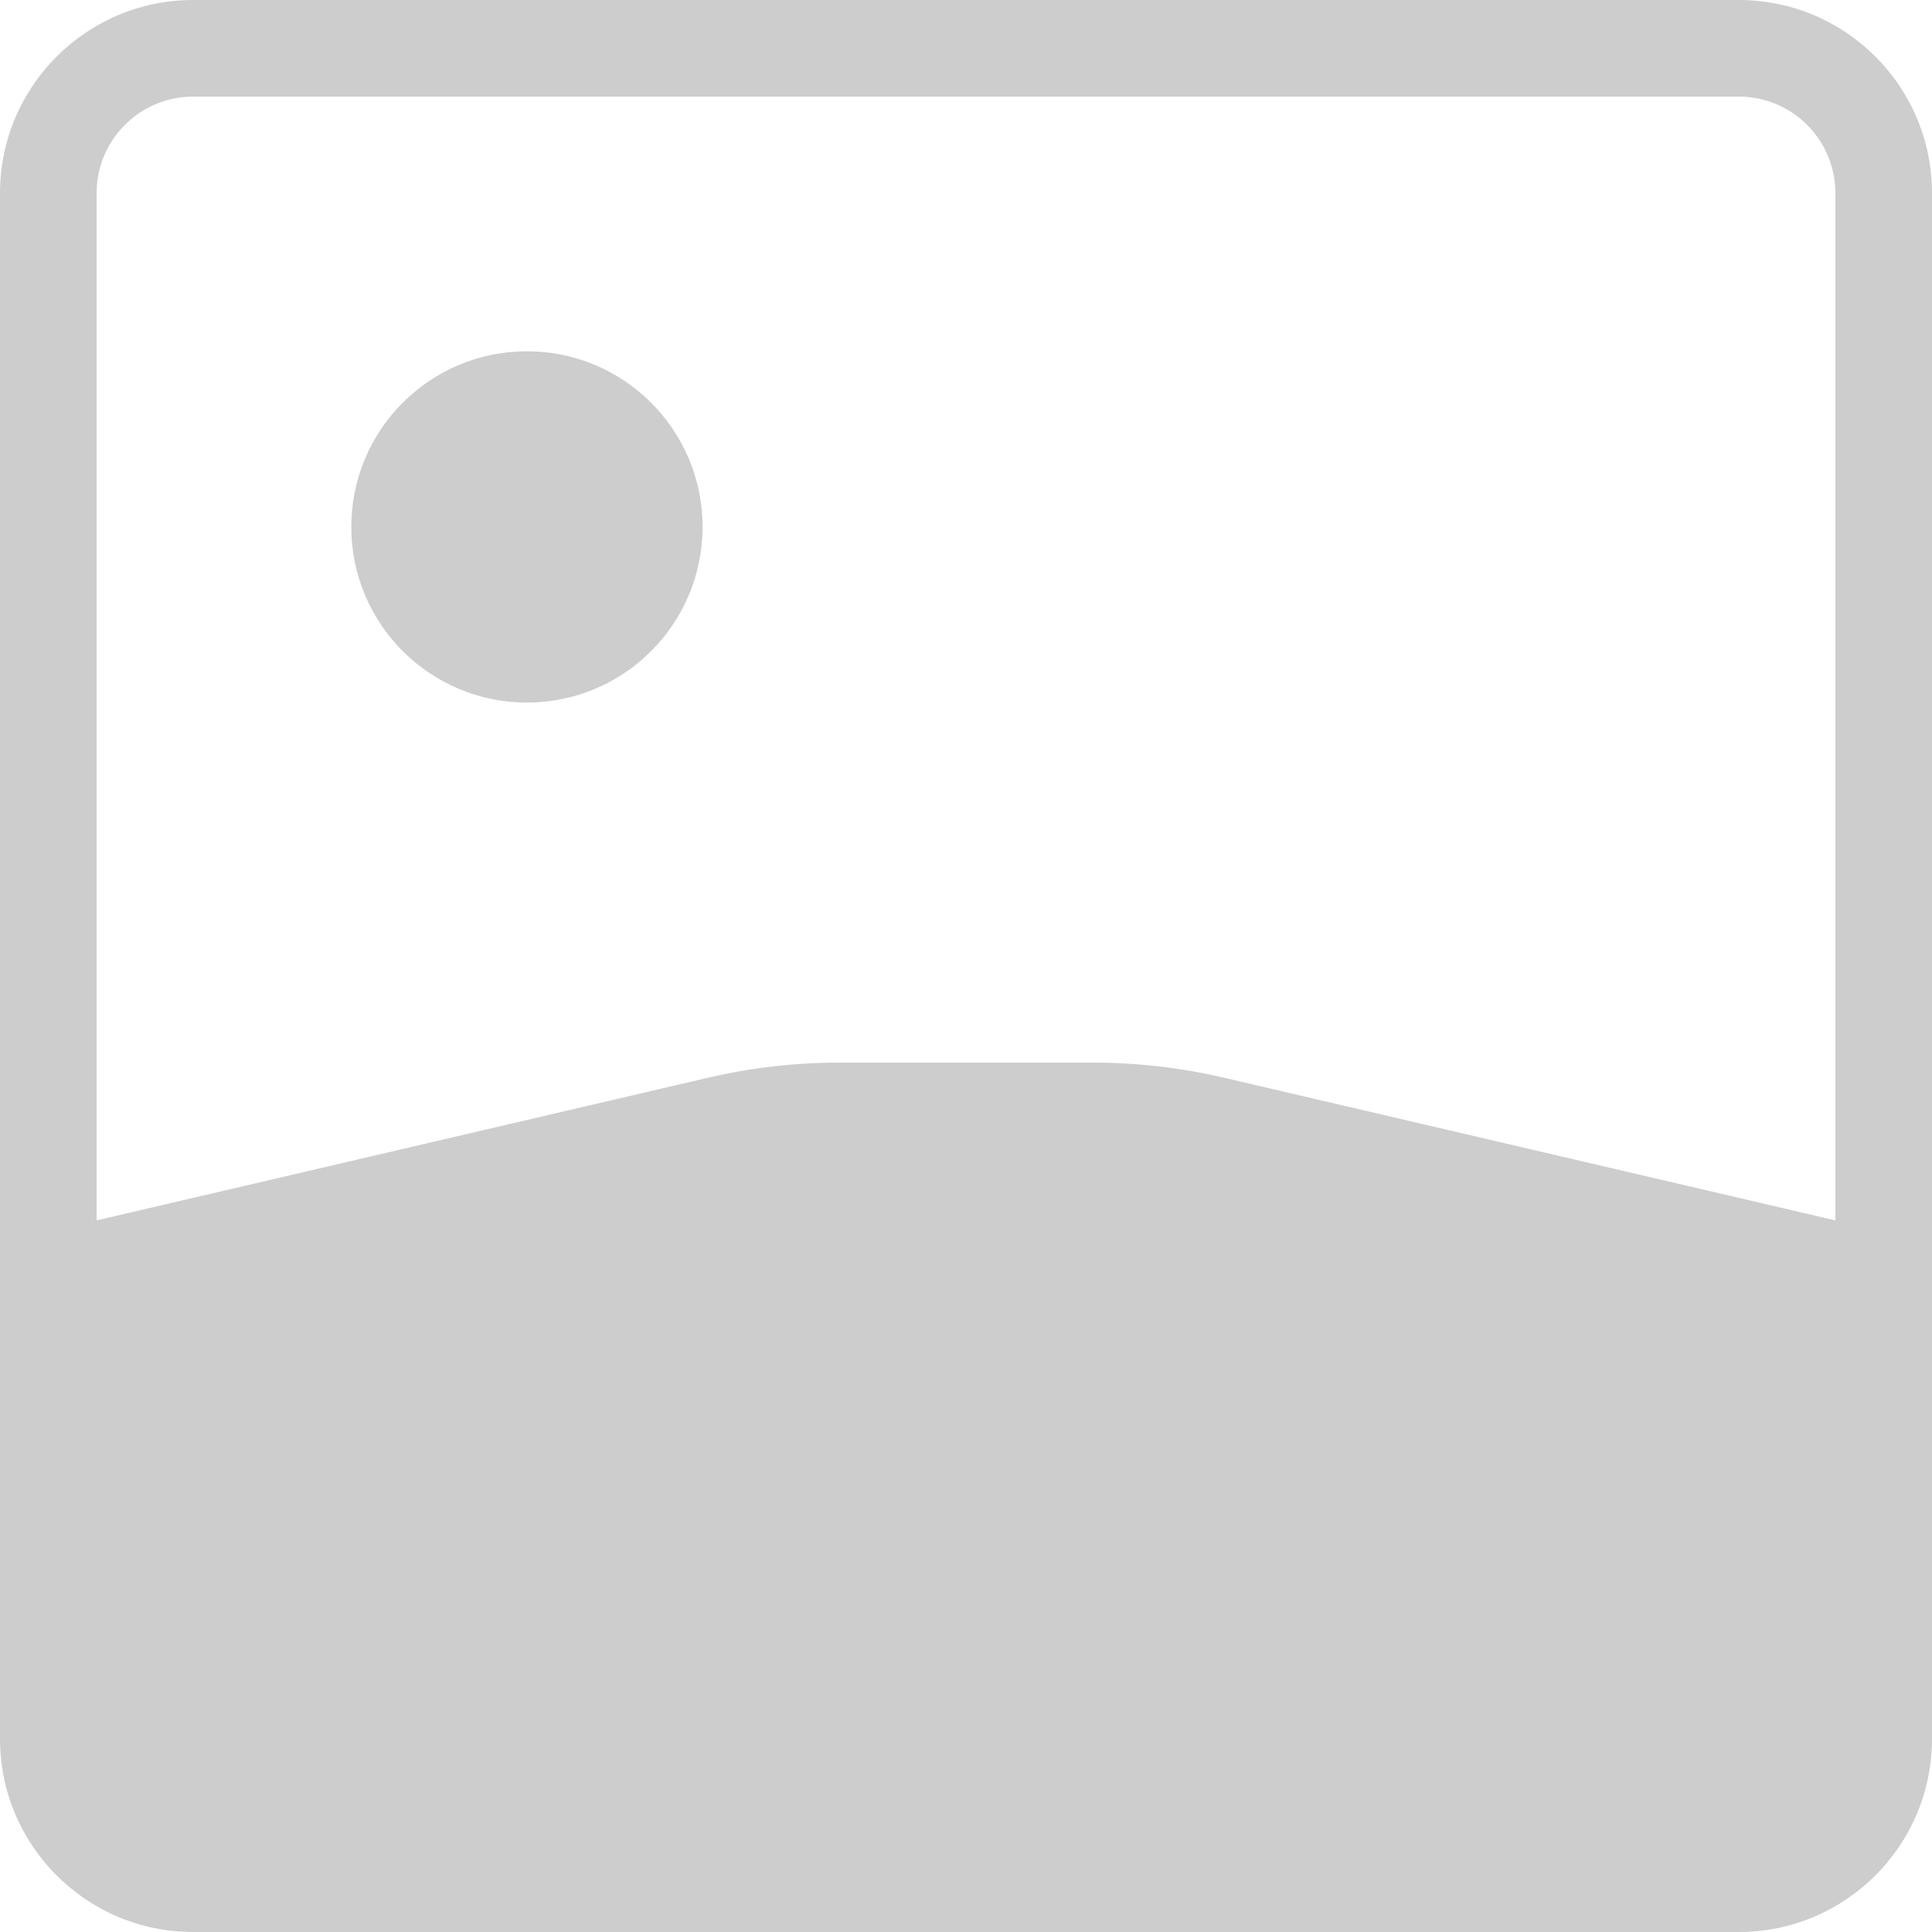
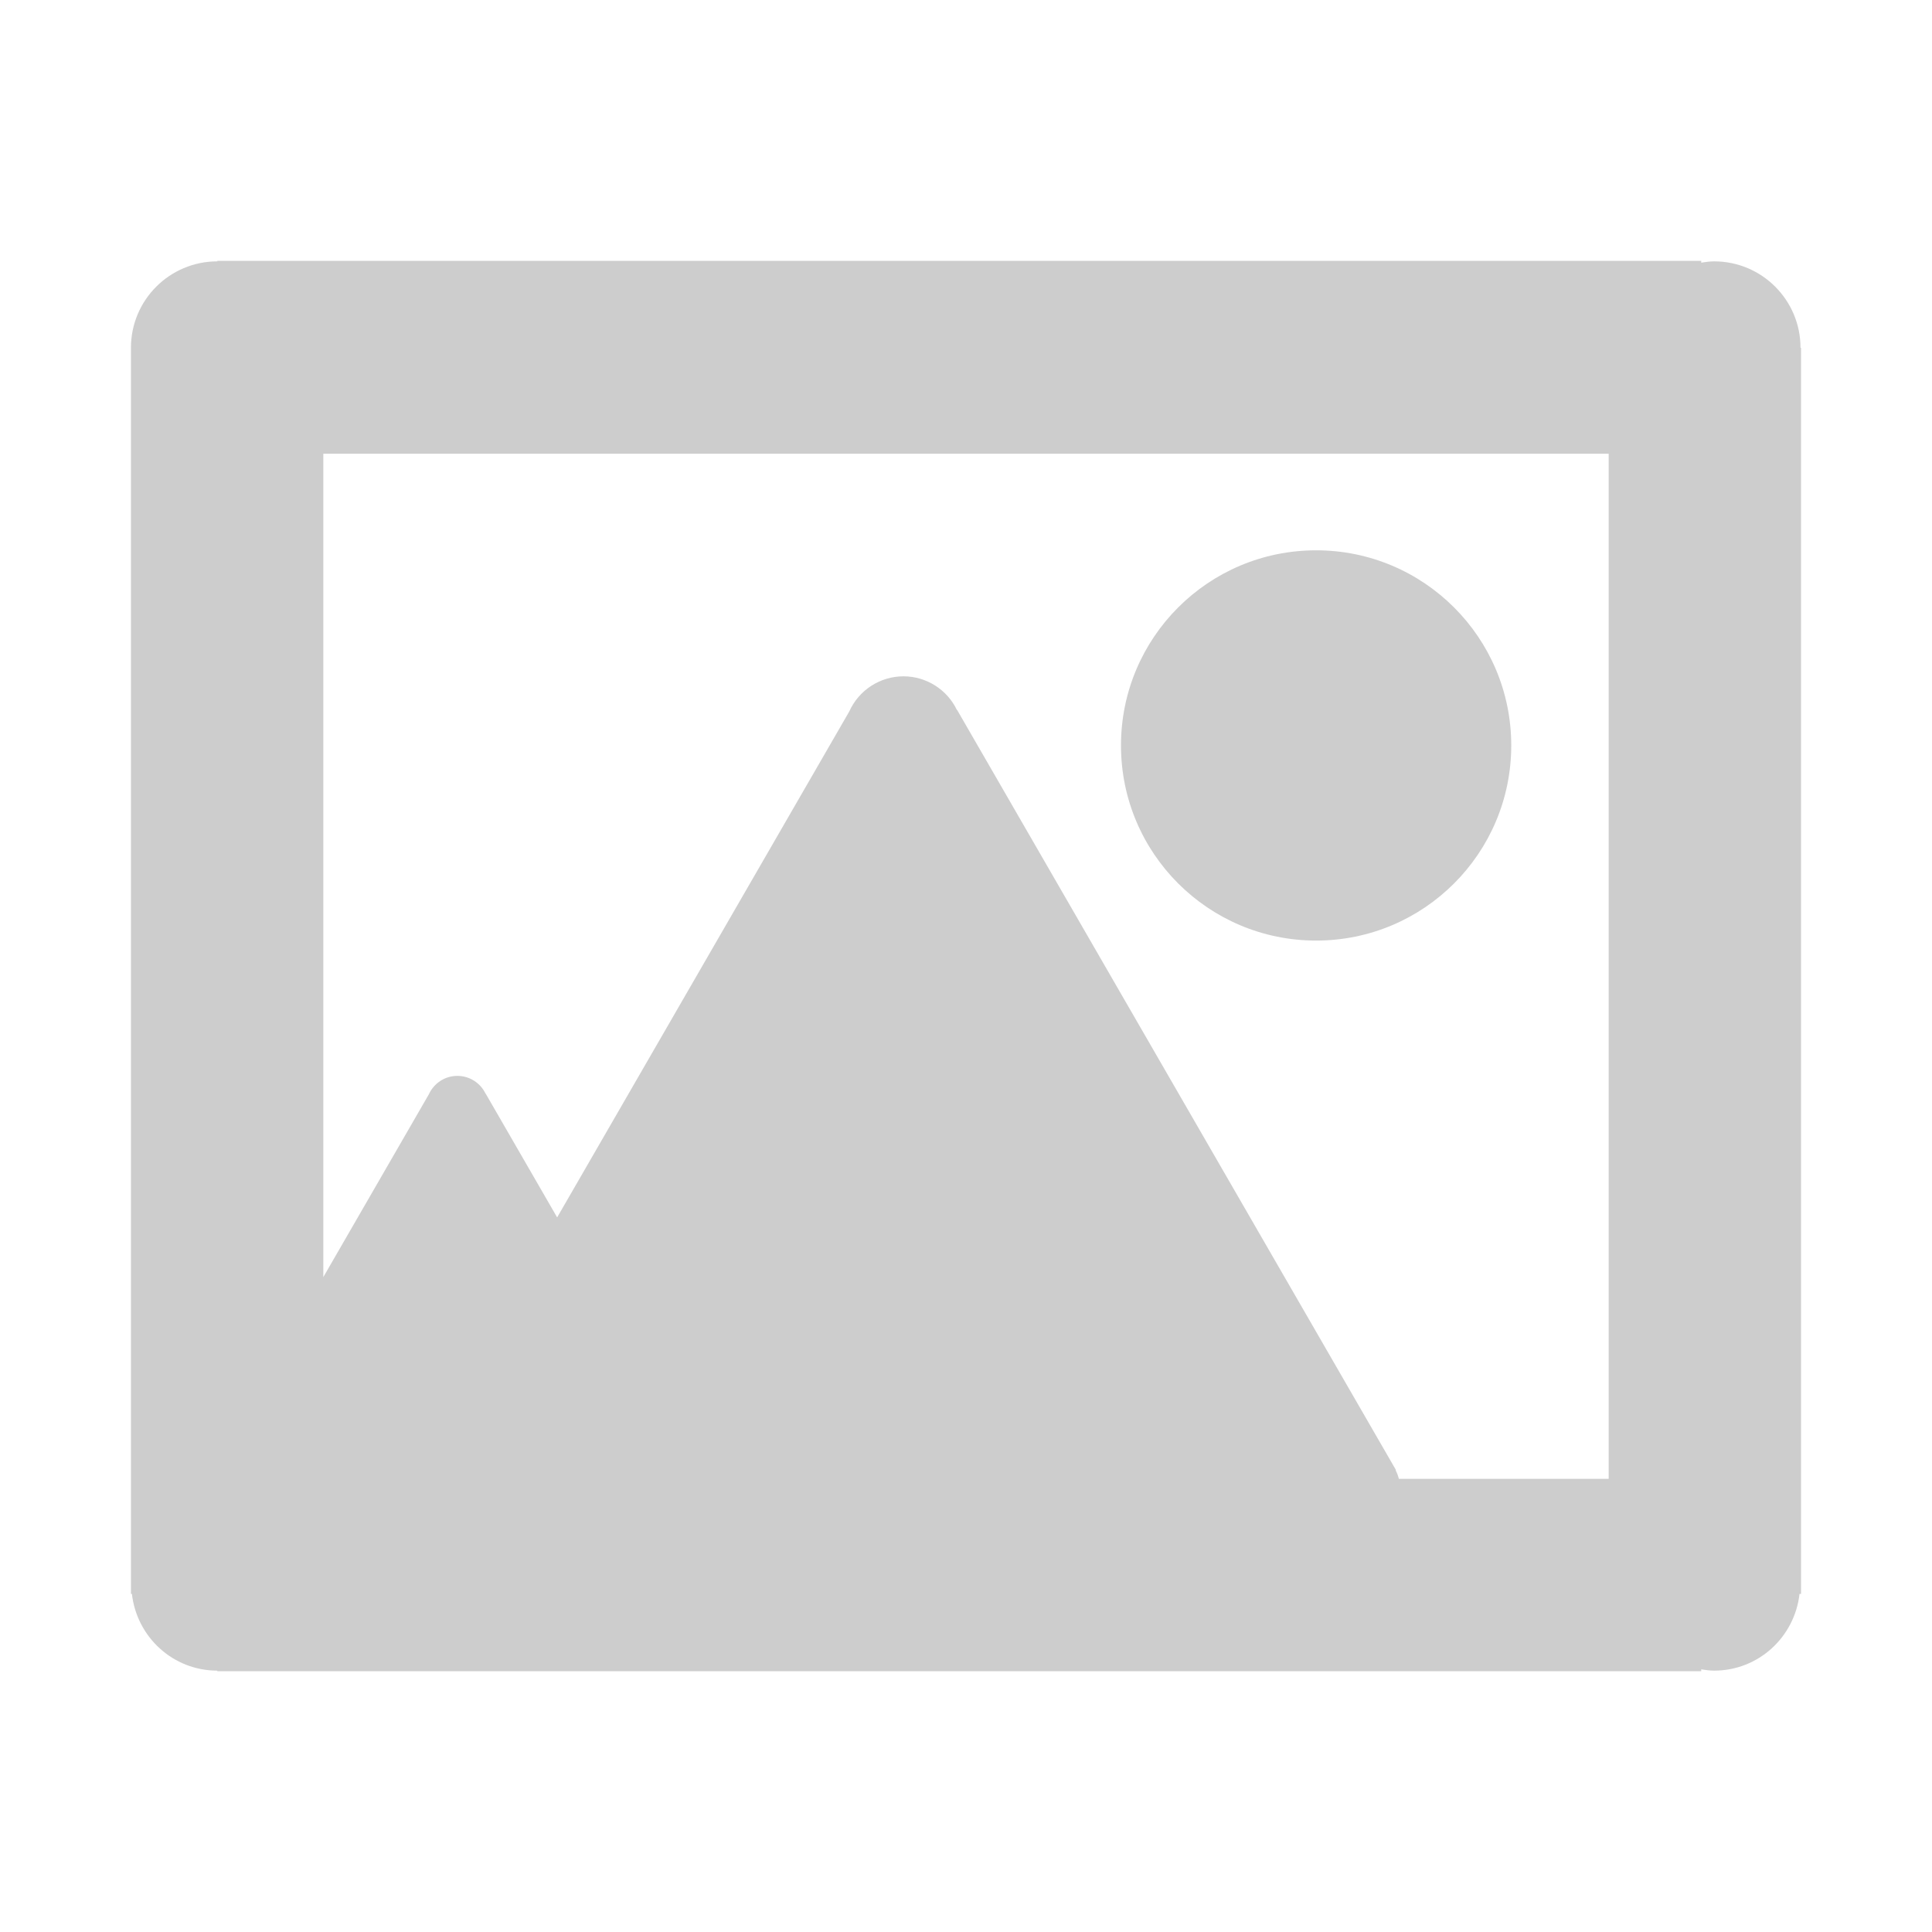
- <svg xmlns="http://www.w3.org/2000/svg" width="40" height="40" viewBox="0 0 40 40" fill="none">
-   <path fill-rule="evenodd" clip-rule="evenodd" d="M36 2H4C2.895 2 2 2.895 2 4V25.267L14.655 22.314C15.549 22.105 16.463 22 17.381 22H22.619C23.537 22 24.451 22.105 25.345 22.314L38 25.267V4C38 2.895 37.105 2 36 2ZM4 0C1.791 0 0 1.791 0 4V36C0 38.209 1.791 40 4 40H36C38.209 40 40 38.209 40 36V4C40 1.791 38.209 0 36 0H4ZM10.909 14.546C12.917 14.546 14.546 12.917 14.546 10.909C14.546 8.901 12.917 7.273 10.909 7.273C8.901 7.273 7.273 8.901 7.273 10.909C7.273 12.917 8.901 14.546 10.909 14.546Z" fill="#CDCDCD" />
+ <svg xmlns="http://www.w3.org/2000/svg" width="32" height="32" viewBox="0 0 100 100">
+   <g fill="#CDCDCD">
+     <path d="M93.194 18a4.472 4.472 0 0 0-4.472-4.472c-.228 0-.447.034-.667.067V13.5H11.25v.028A4.472 4.472 0 0 0 6.778 18v64.5h.05c.252 2.231 2.123 3.972 4.421 3.972v.028h76.805v-.095c.219.033.438.067.667.067c2.299 0 4.17-1.74 4.422-3.972h.078V18h-.027zm-9.929 58.543H72.404a1.88 1.88 0 0 0-.166-.442l.018-.01l-22.719-39.35l-.009.005a3.073 3.073 0 0 0-2.764-1.74a3.08 3.08 0 0 0-2.807 1.821L28.838 63.013l-3.702-6.411l-.005.003a1.62 1.62 0 0 0-1.457-.918c-.659 0-1.224.395-1.479.958l-5.46 9.457V23.485h66.53v53.058z" />
+     <circle cx="68.122" cy="38.584" r="10.1" />
+   </g>
</svg>
